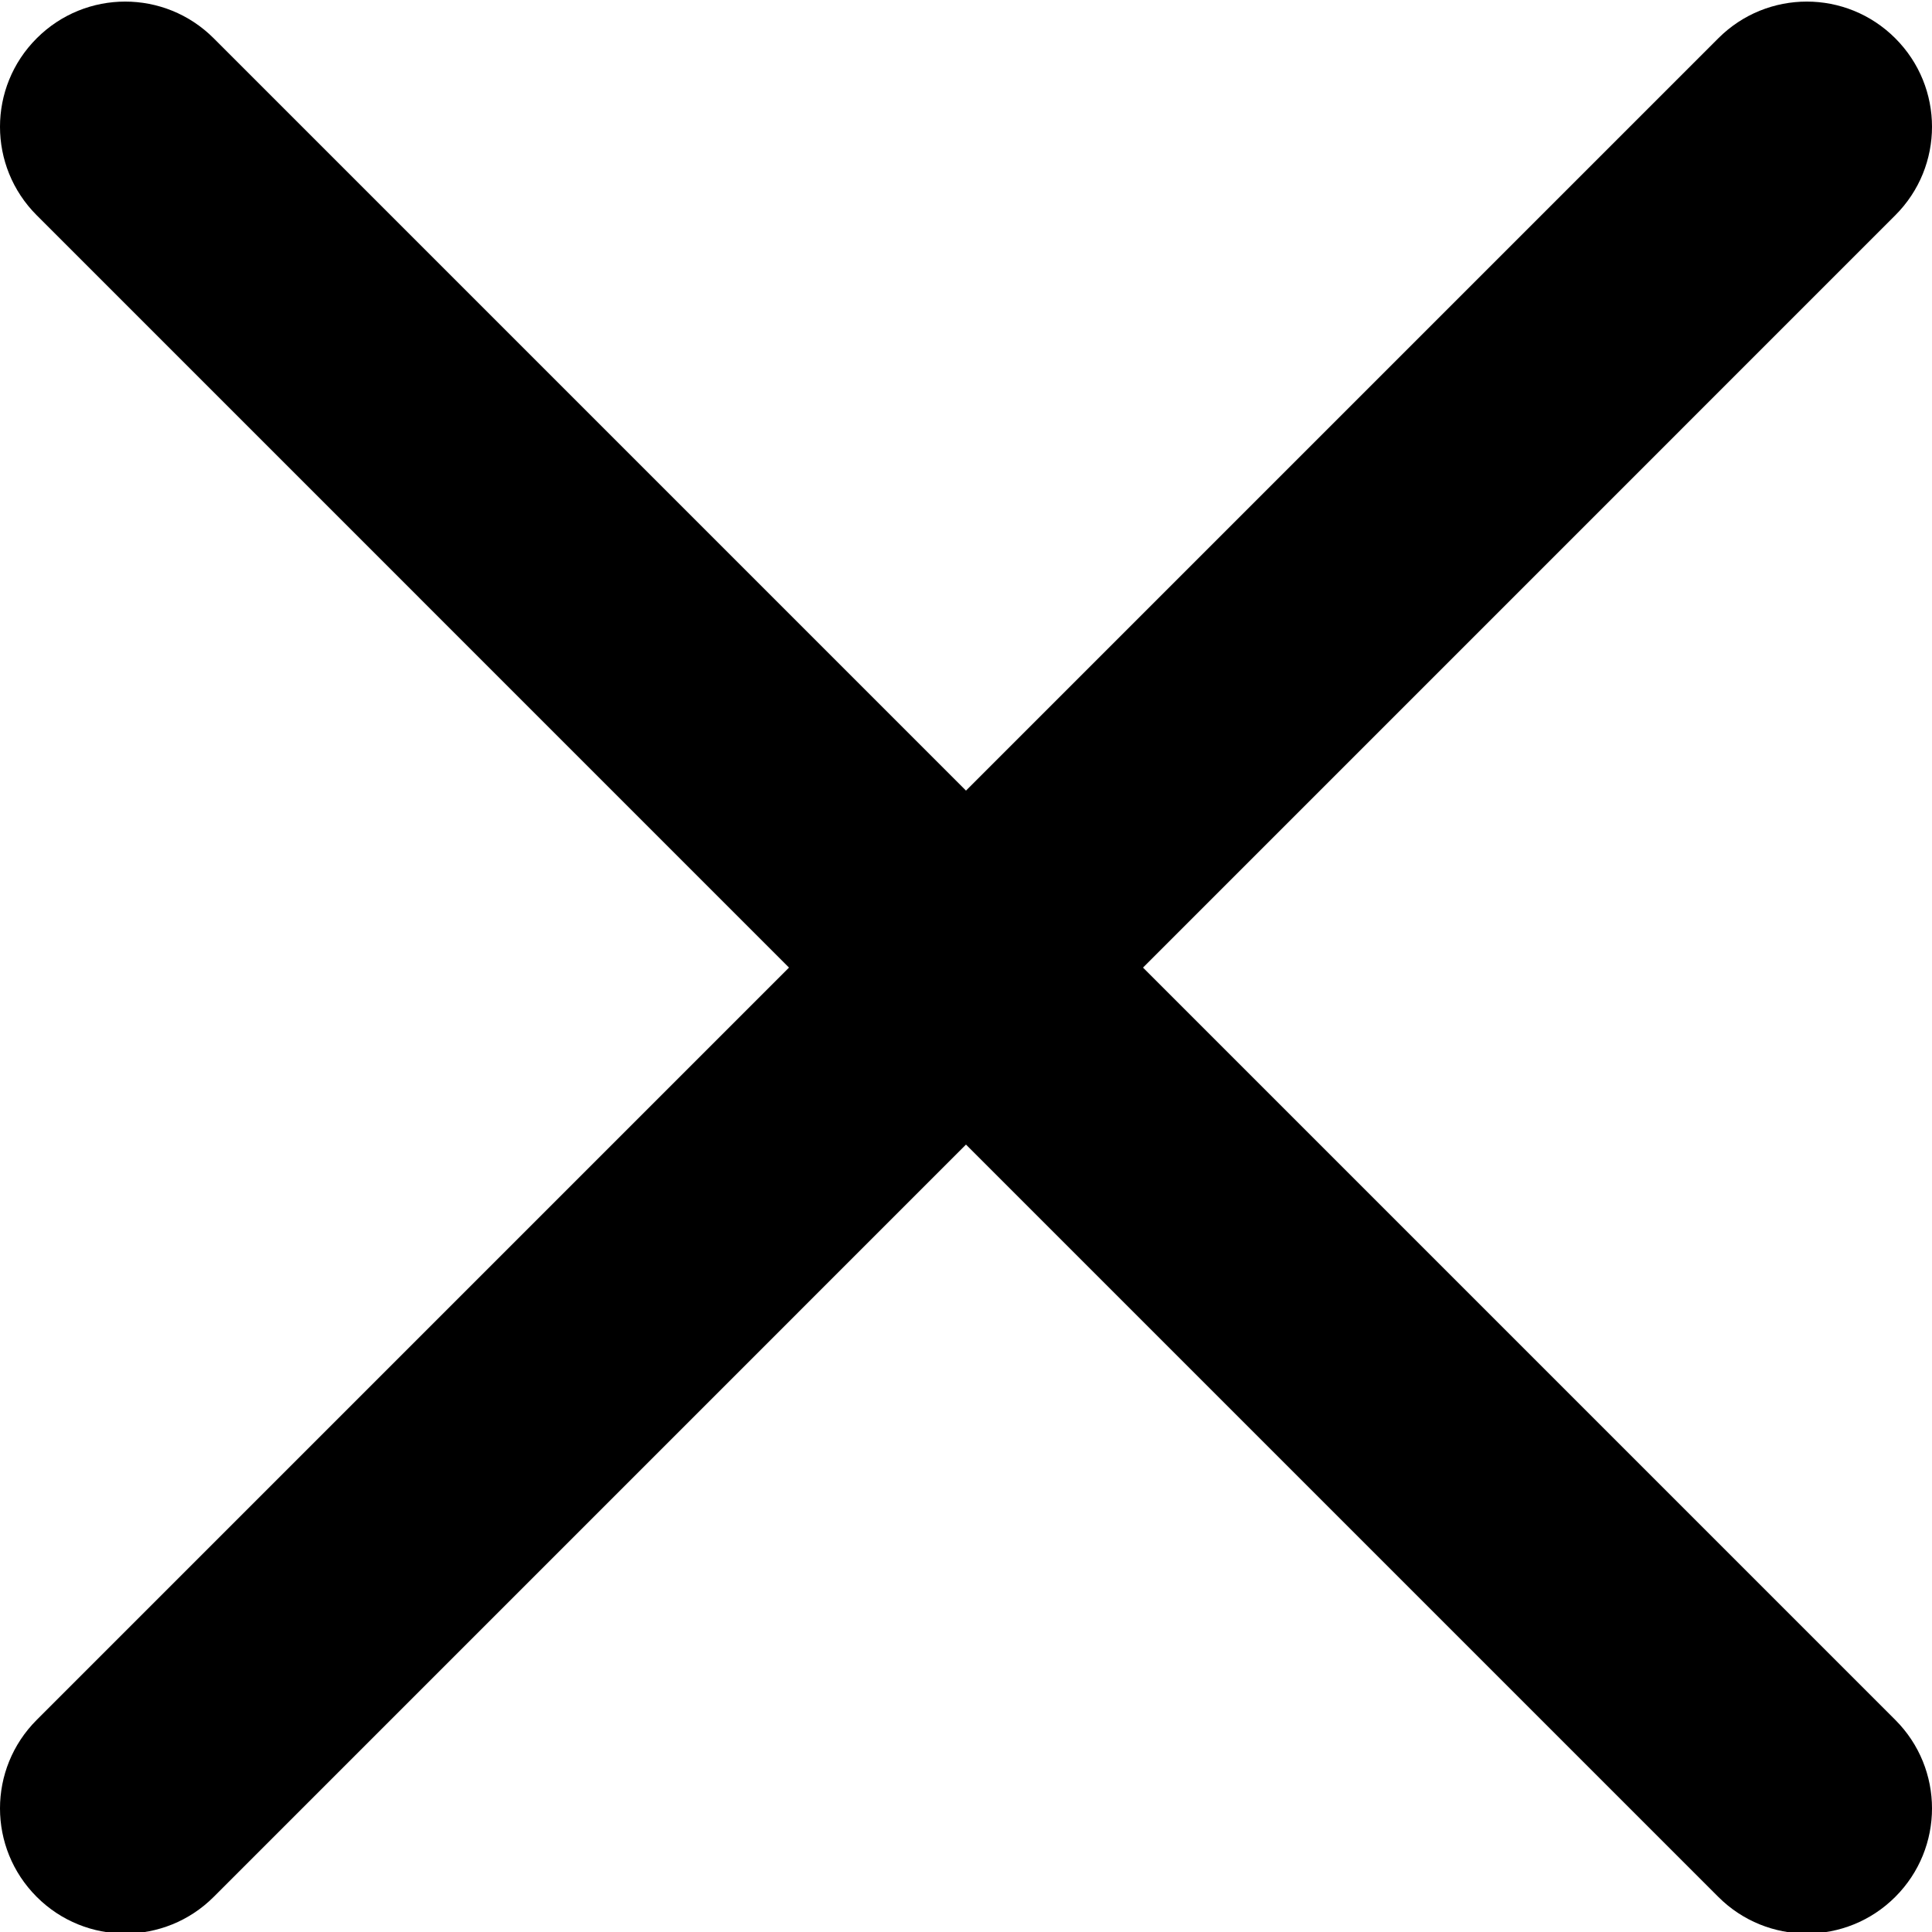
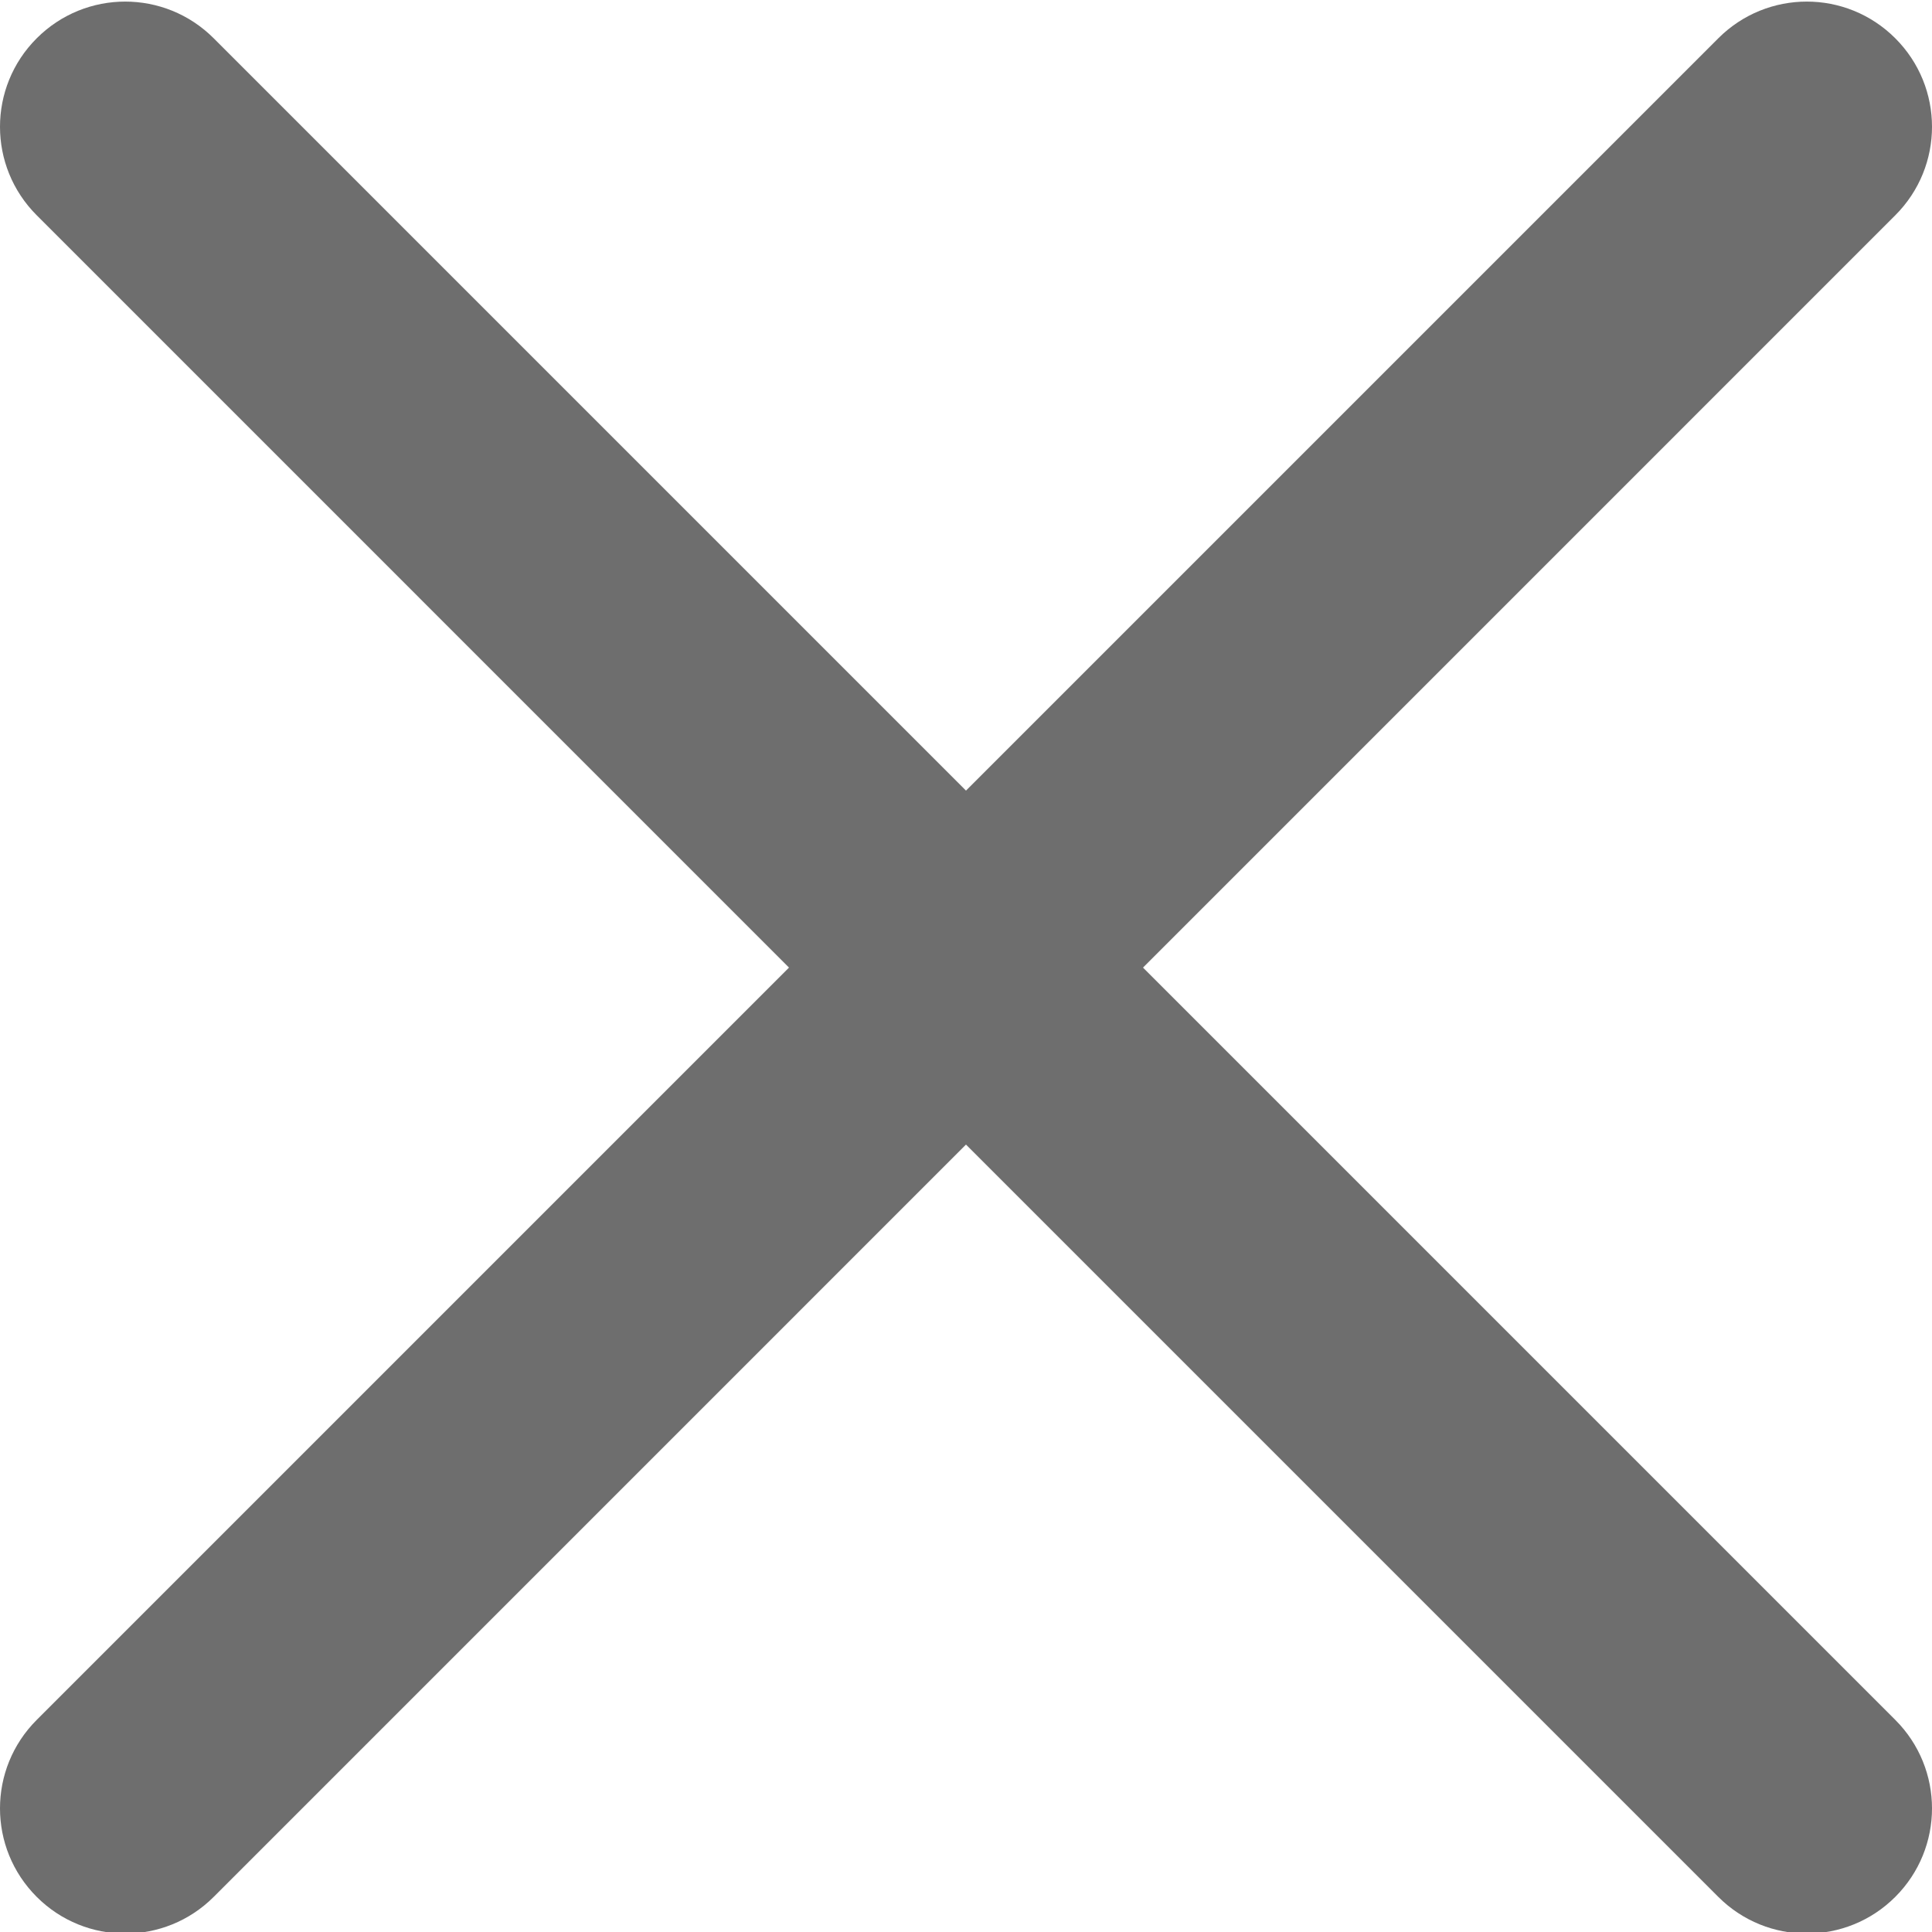
- <svg xmlns="http://www.w3.org/2000/svg" height="329pt" viewBox="0 0 329.269 329" width="329pt">
+ <svg xmlns="http://www.w3.org/2000/svg" fill="#6e6e6e" height="329pt" viewBox="0 0 329.269 329" width="329pt">
  <path d="m194.801 164.77 128.211-128.215c8.344-8.34 8.344-21.824 0-30.164-8.34-8.34-21.824-8.34-30.164 0l-128.215 128.215-128.211-128.215c-8.344-8.34-21.824-8.34-30.164 0-8.344 8.34-8.344 21.824 0 30.164l128.211 128.215-128.211 128.215c-8.344 8.34-8.344 21.824 0 30.164 4.156 4.16 9.621 6.25 15.082 6.25 5.461 0 10.922-2.09 15.082-6.25l128.211-128.215 128.215 128.215c4.16 4.16 9.621 6.25 15.082 6.25 5.461 0 10.922-2.09 15.082-6.25 8.344-8.34 8.344-21.824 0-30.164zm0 0" />
</svg>
